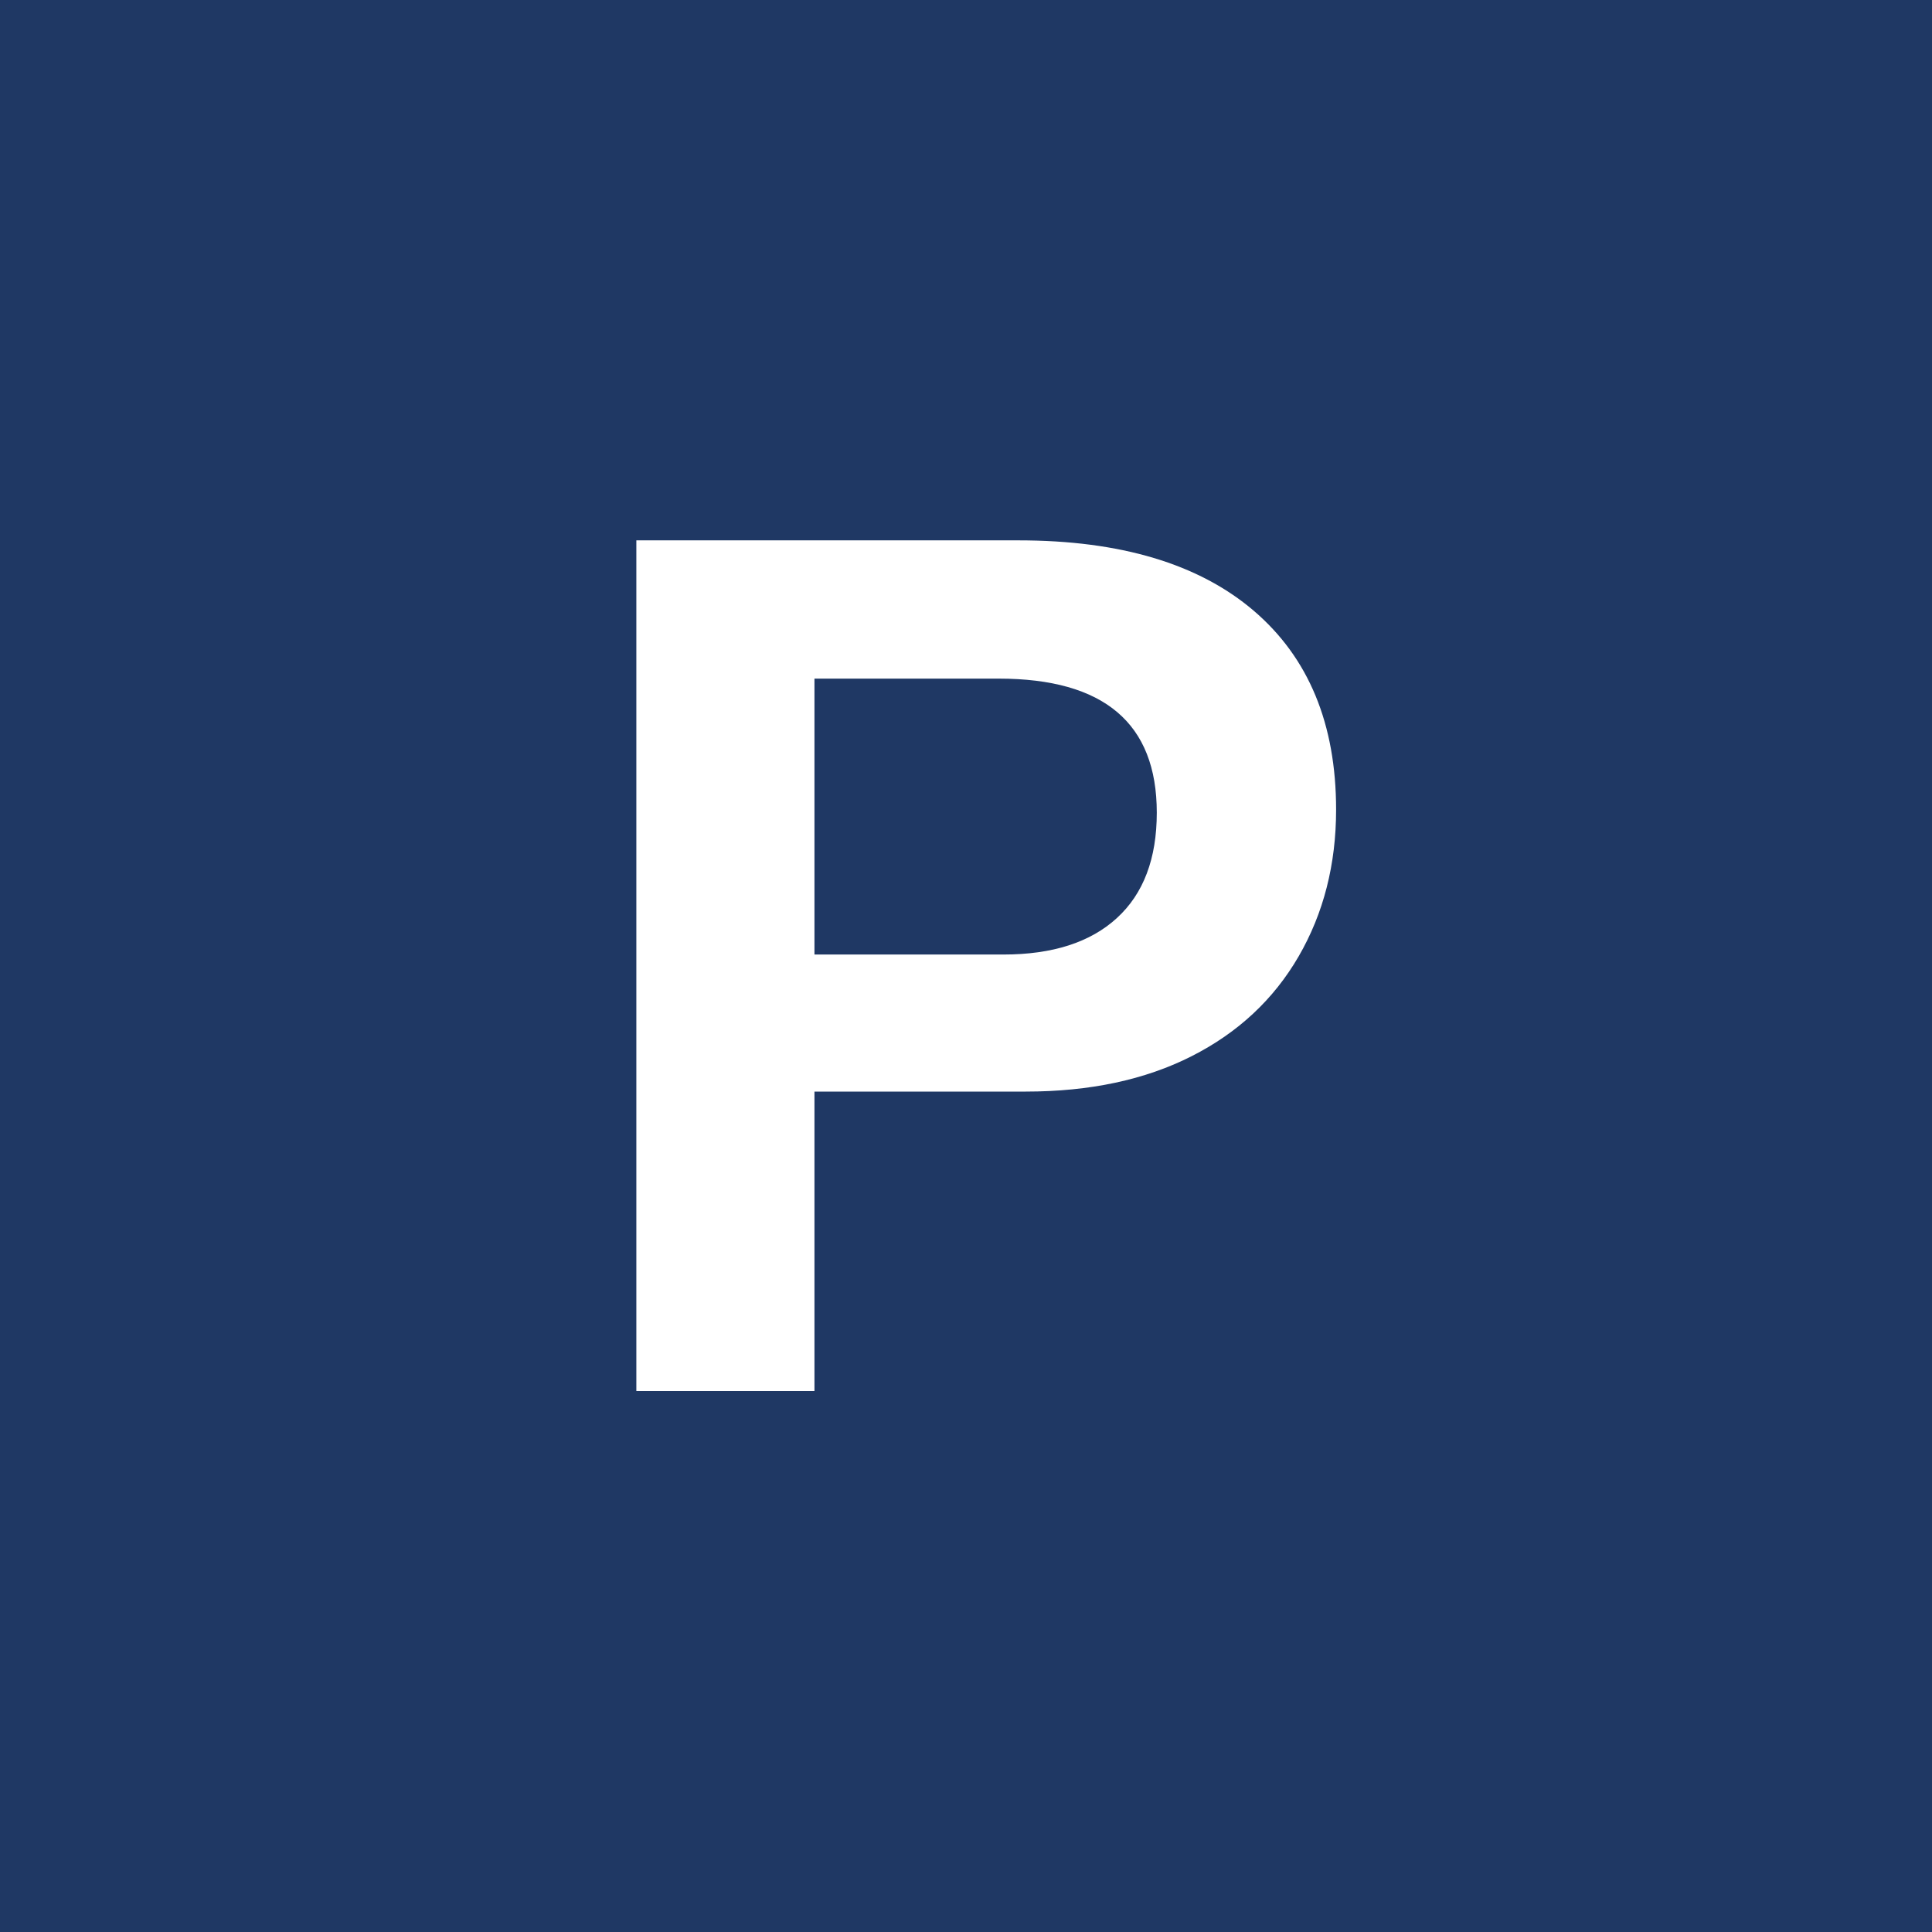
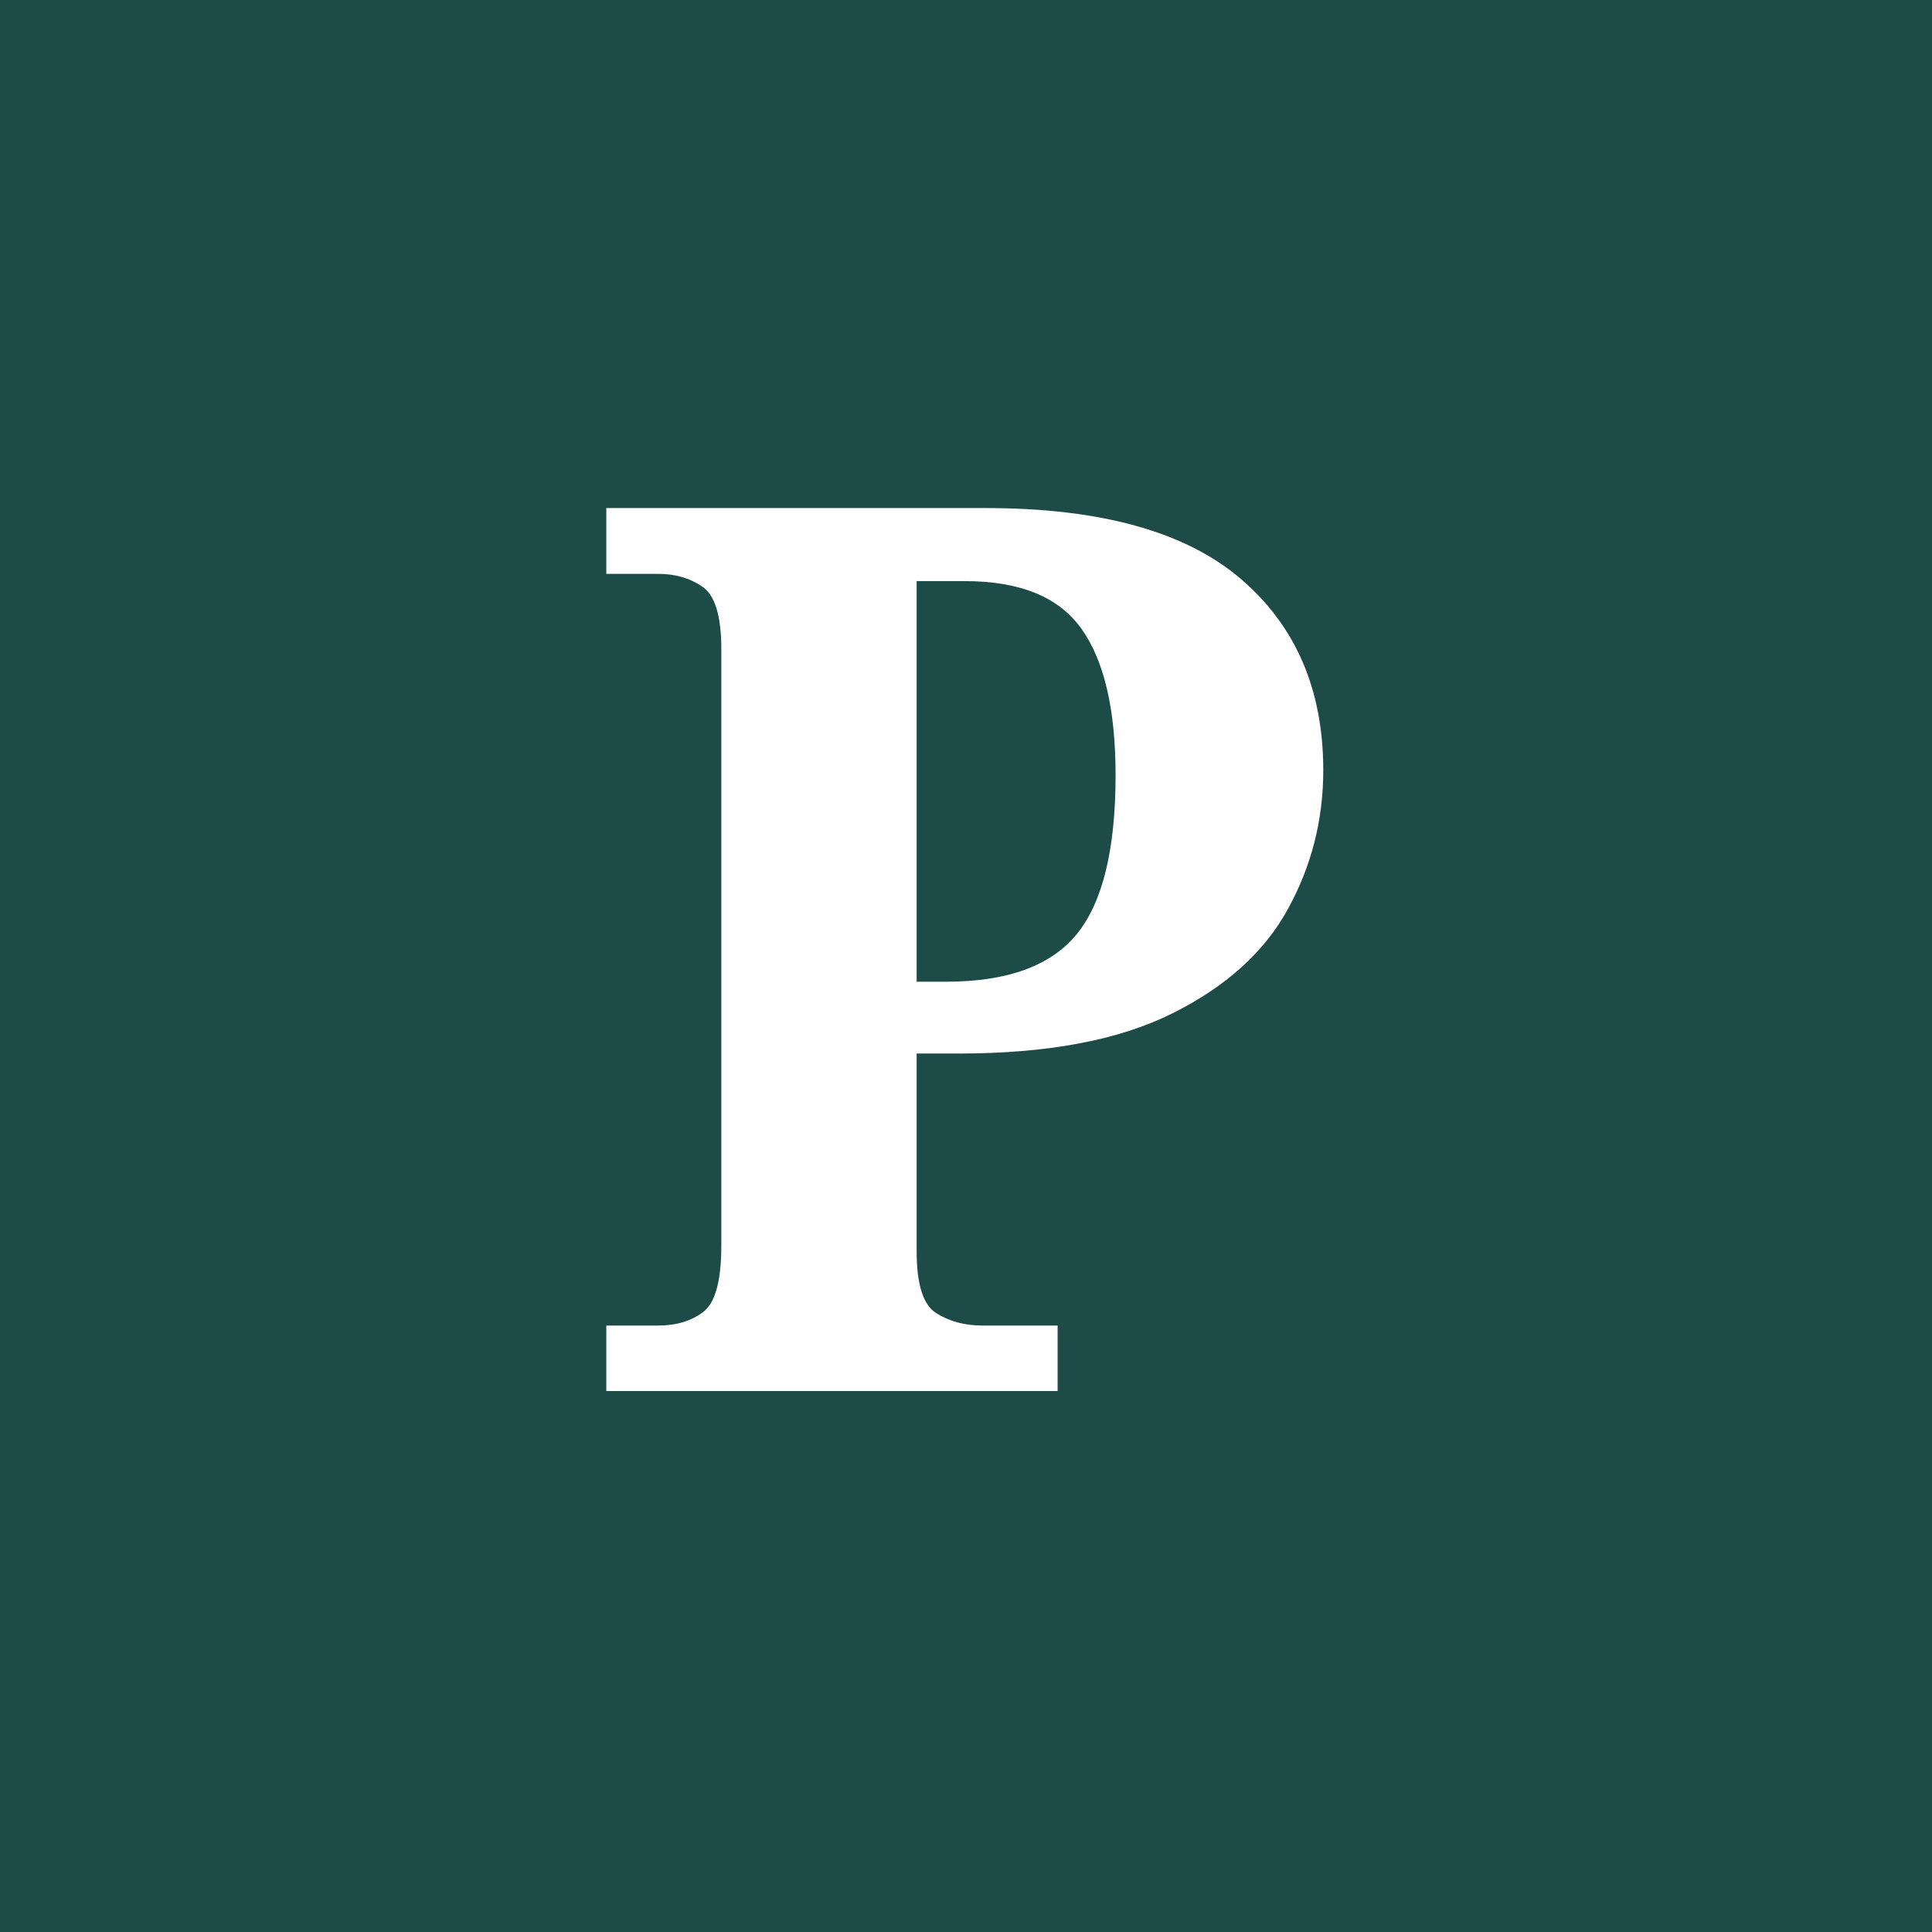
<svg xmlns="http://www.w3.org/2000/svg" viewBox="0 0 100 100">
-   <rect width="100" height="100" fill="#1F3864" />
-   <text x="50" y="72" text-anchor="middle" font-family="Arial, Helvetica, sans-serif" font-size="64" font-weight="700" fill="#ffffff">P</text>
+   <rect width="100" height="100" fill="#1d4b47" />
+   <text x="50" y="72" text-anchor="middle" font-family="Georgia, serif" font-size="64" font-weight="700" fill="#ffffff">P</text>
</svg>
